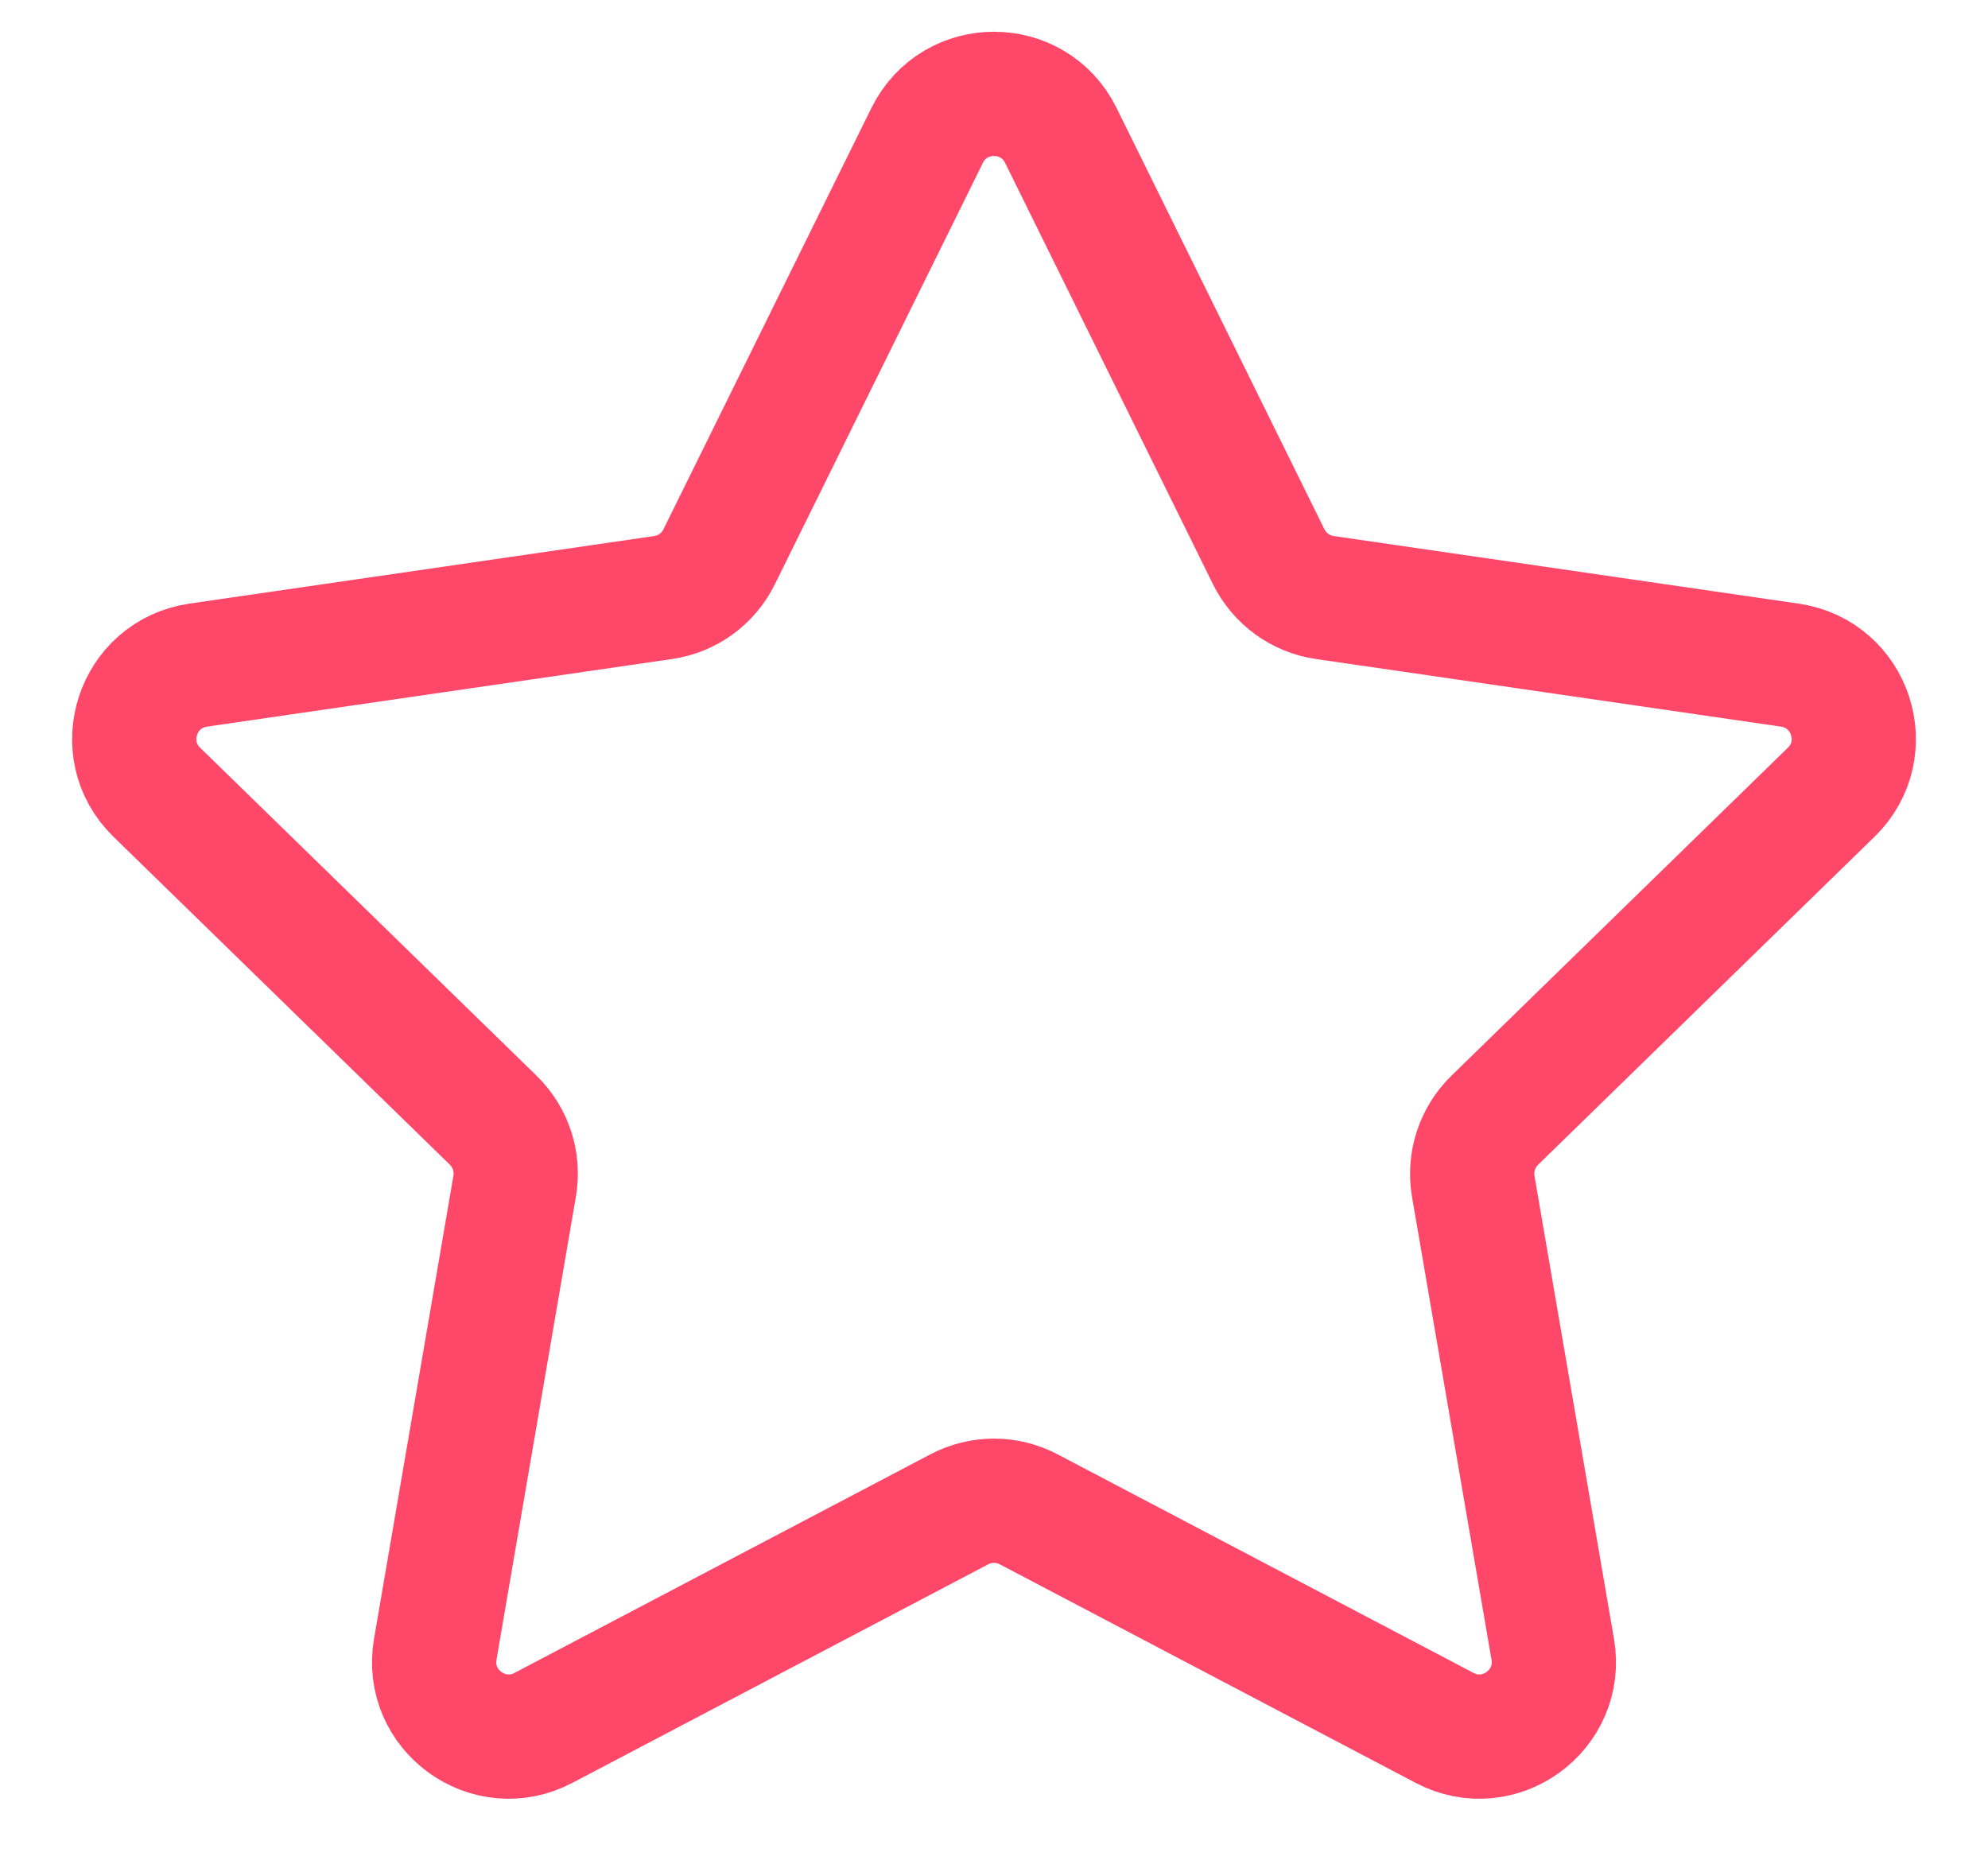
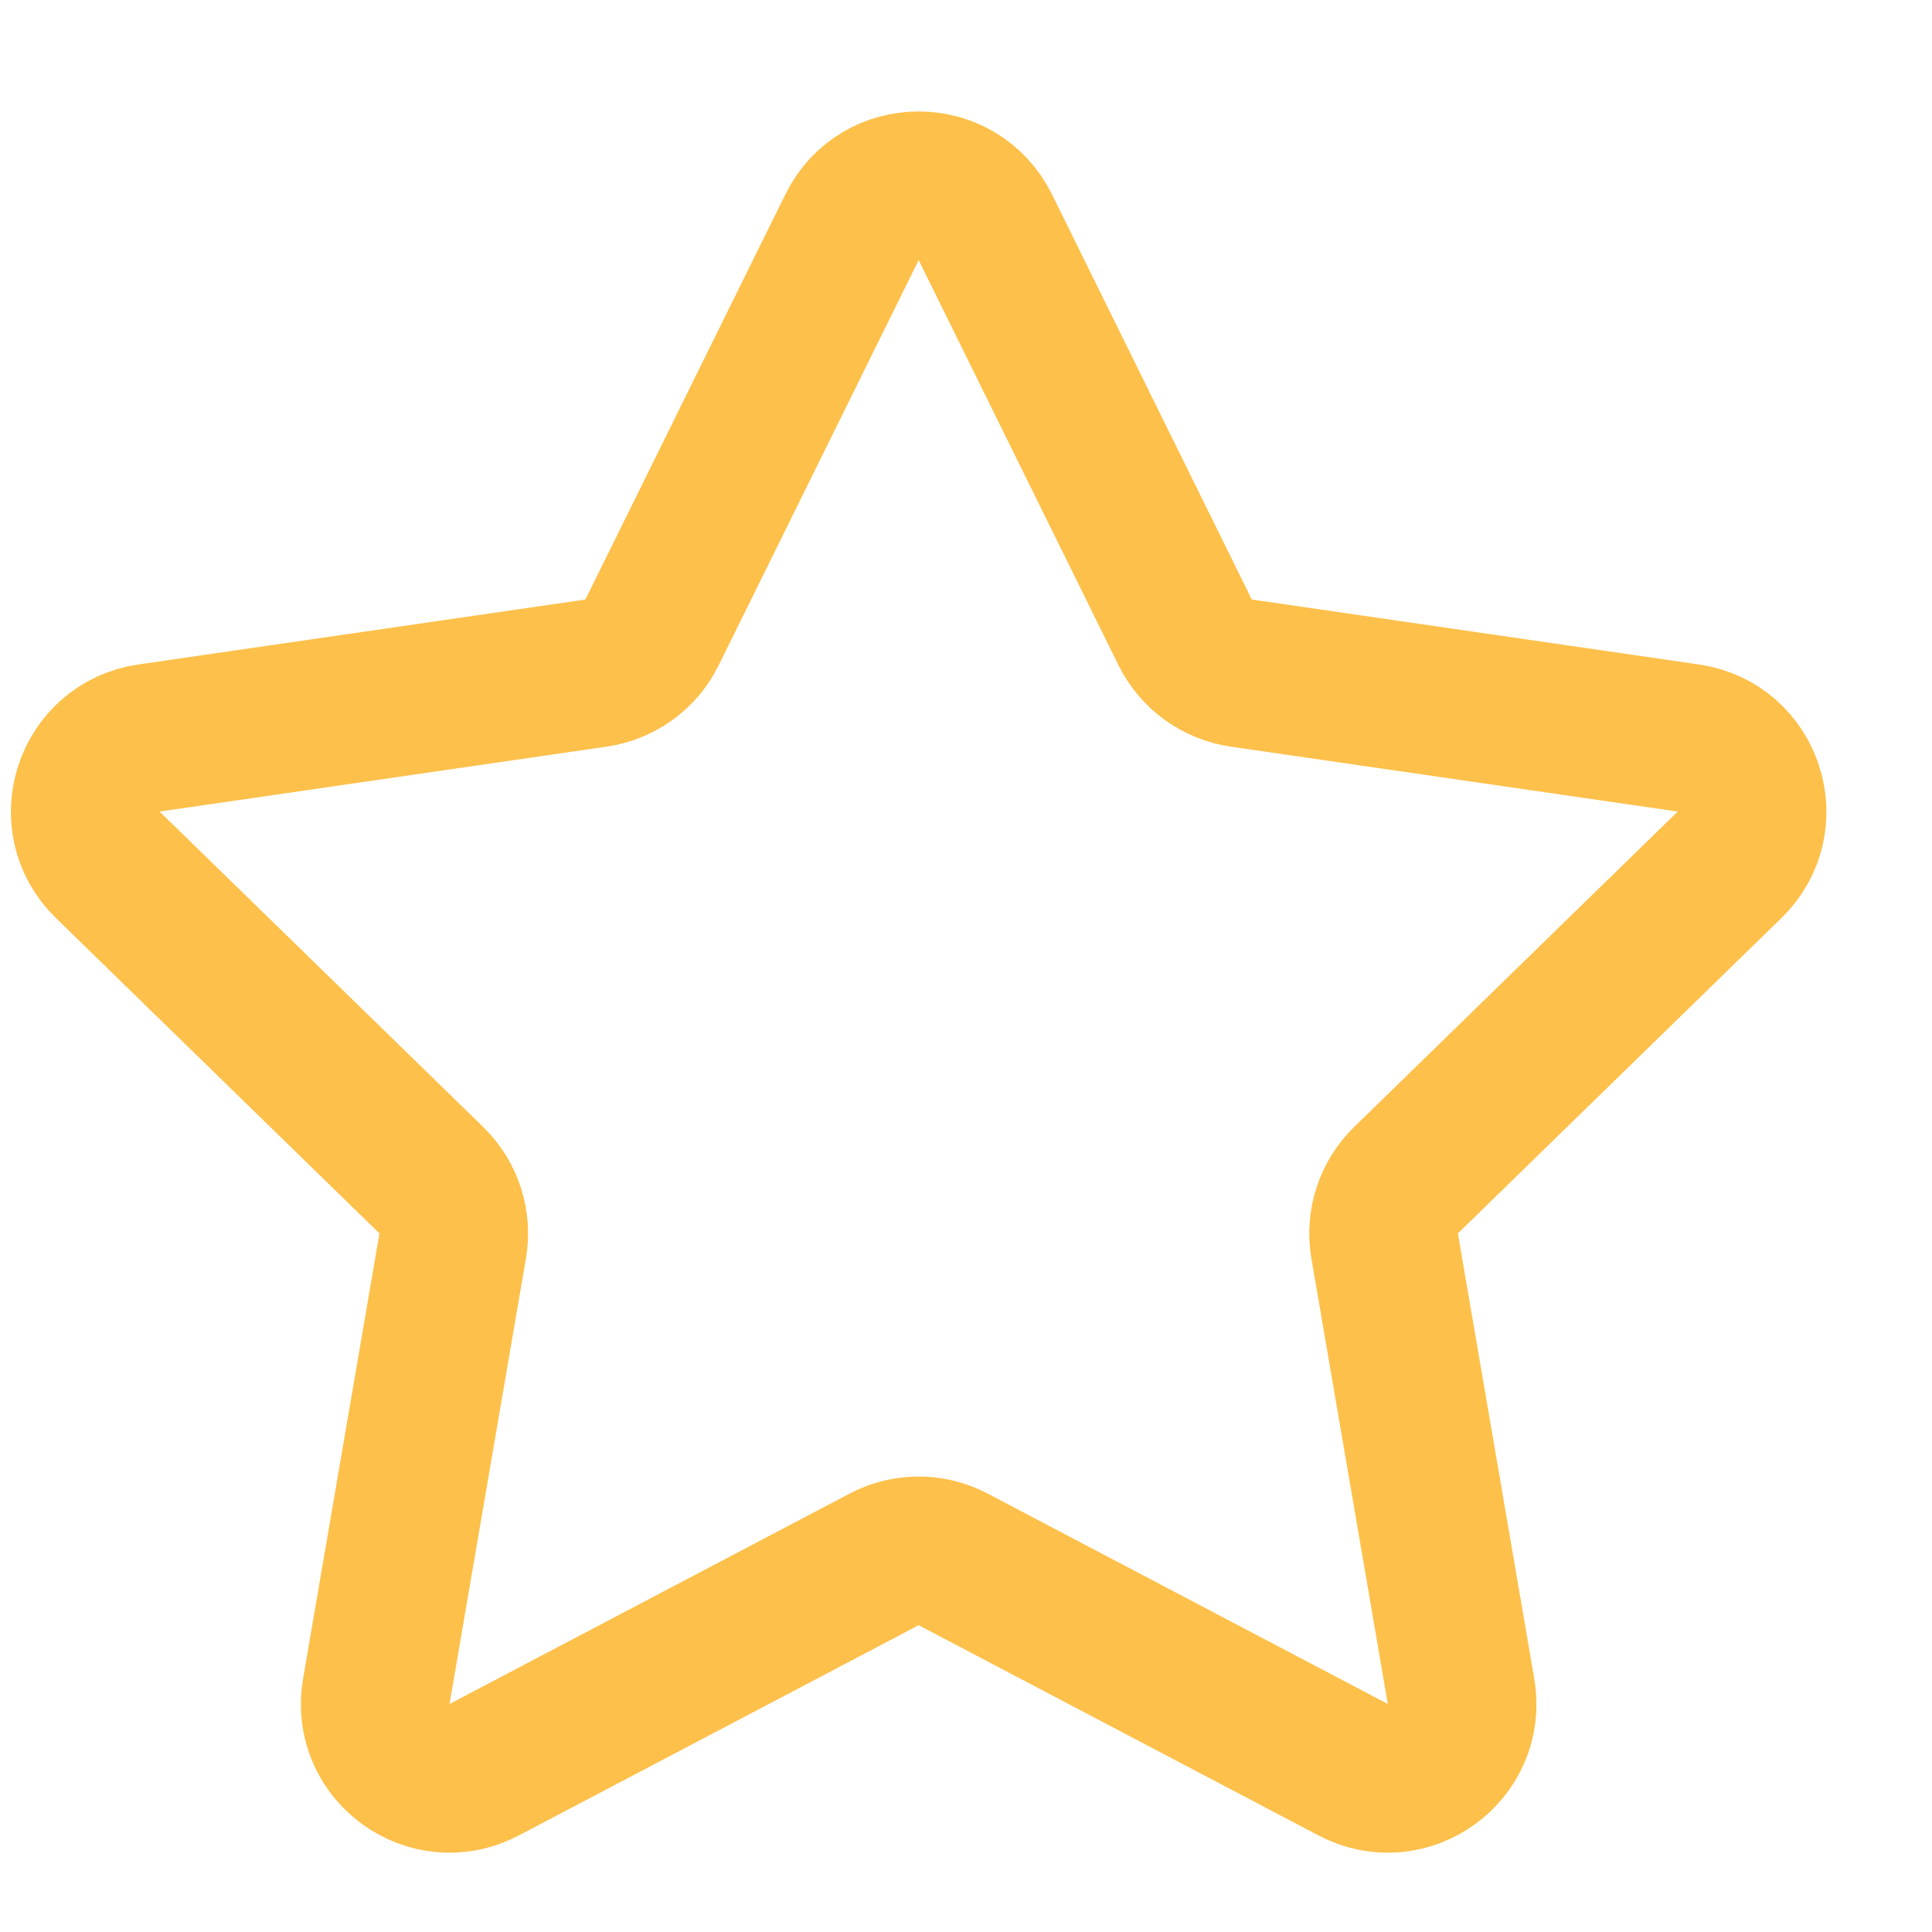
- <svg xmlns="http://www.w3.org/2000/svg" width="16" height="15" viewBox="0 0 16 15" fill="none">
-   <path fill-rule="evenodd" clip-rule="evenodd" d="M7.721 12.147C7.896 12.055 8.104 12.055 8.279 12.147L11.626 13.906C12.066 14.138 12.581 13.764 12.497 13.274L11.857 9.547C11.824 9.352 11.889 9.154 12.03 9.016L14.738 6.376C15.094 6.029 14.898 5.425 14.405 5.353L10.663 4.809C10.468 4.781 10.299 4.658 10.211 4.481L8.538 1.09C8.318 0.644 7.682 0.644 7.462 1.09L5.788 4.481C5.701 4.658 5.532 4.781 5.337 4.809L1.595 5.353C1.103 5.425 0.906 6.029 1.262 6.376L3.97 9.016C4.111 9.154 4.176 9.352 4.142 9.547L3.503 13.274C3.419 13.764 3.934 14.138 4.374 13.906L7.721 12.147Z" stroke="#FF4869" stroke-linejoin="round" />
+ <svg xmlns="http://www.w3.org/2000/svg" width="13" height="13" viewBox="0 0 13 13" fill="none">
+   <path fill-rule="evenodd" clip-rule="evenodd" d="M5.949 10.493C6.094 10.416 6.268 10.416 6.414 10.493L9.105 11.908C9.472 12.101 9.901 11.789 9.831 11.381L9.317 8.384C9.289 8.222 9.343 8.056 9.461 7.941L11.638 5.819C11.935 5.53 11.771 5.026 11.361 4.966L8.352 4.529C8.189 4.505 8.048 4.403 7.975 4.256L6.63 1.529C6.446 1.157 5.916 1.157 5.733 1.529L4.387 4.256C4.315 4.403 4.174 4.505 4.011 4.529L1.002 4.966C0.592 5.026 0.428 5.53 0.725 5.819L2.902 7.941C3.02 8.056 3.074 8.222 3.046 8.384L2.532 11.381C2.462 11.789 2.891 12.101 3.258 11.908L5.949 10.493Z" stroke="#FDC04A" stroke-linejoin="round" />
</svg>
